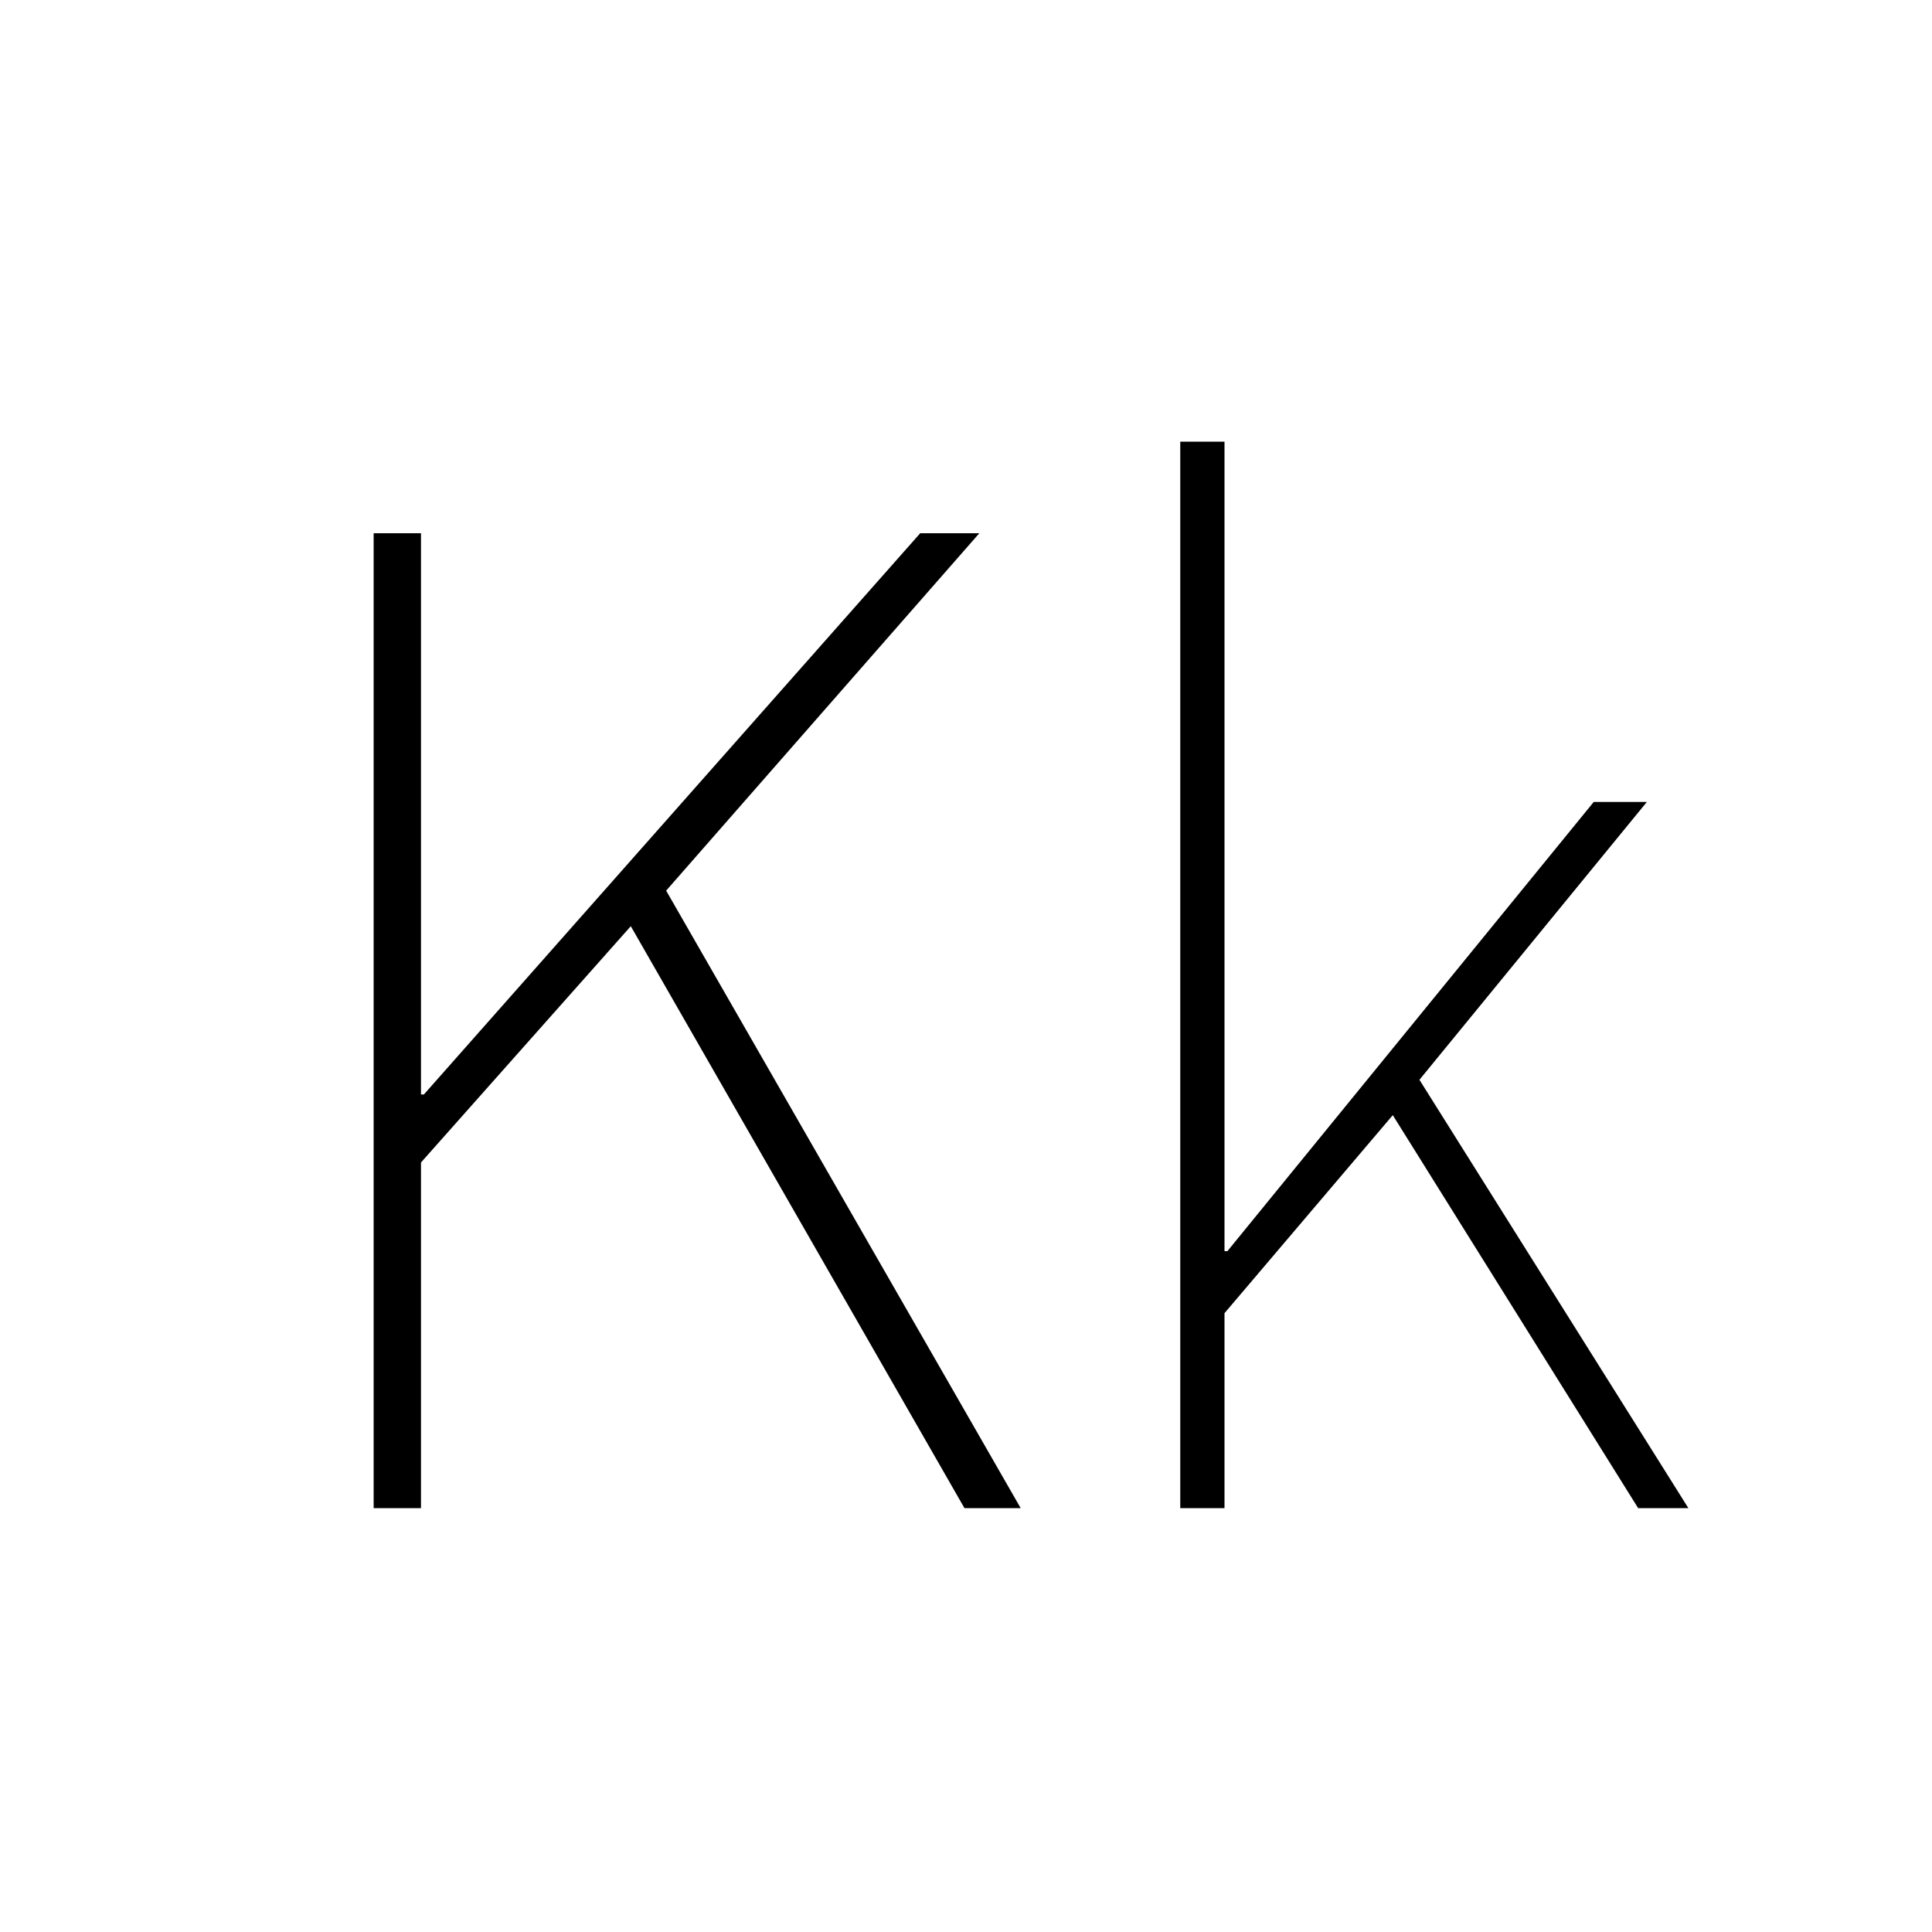
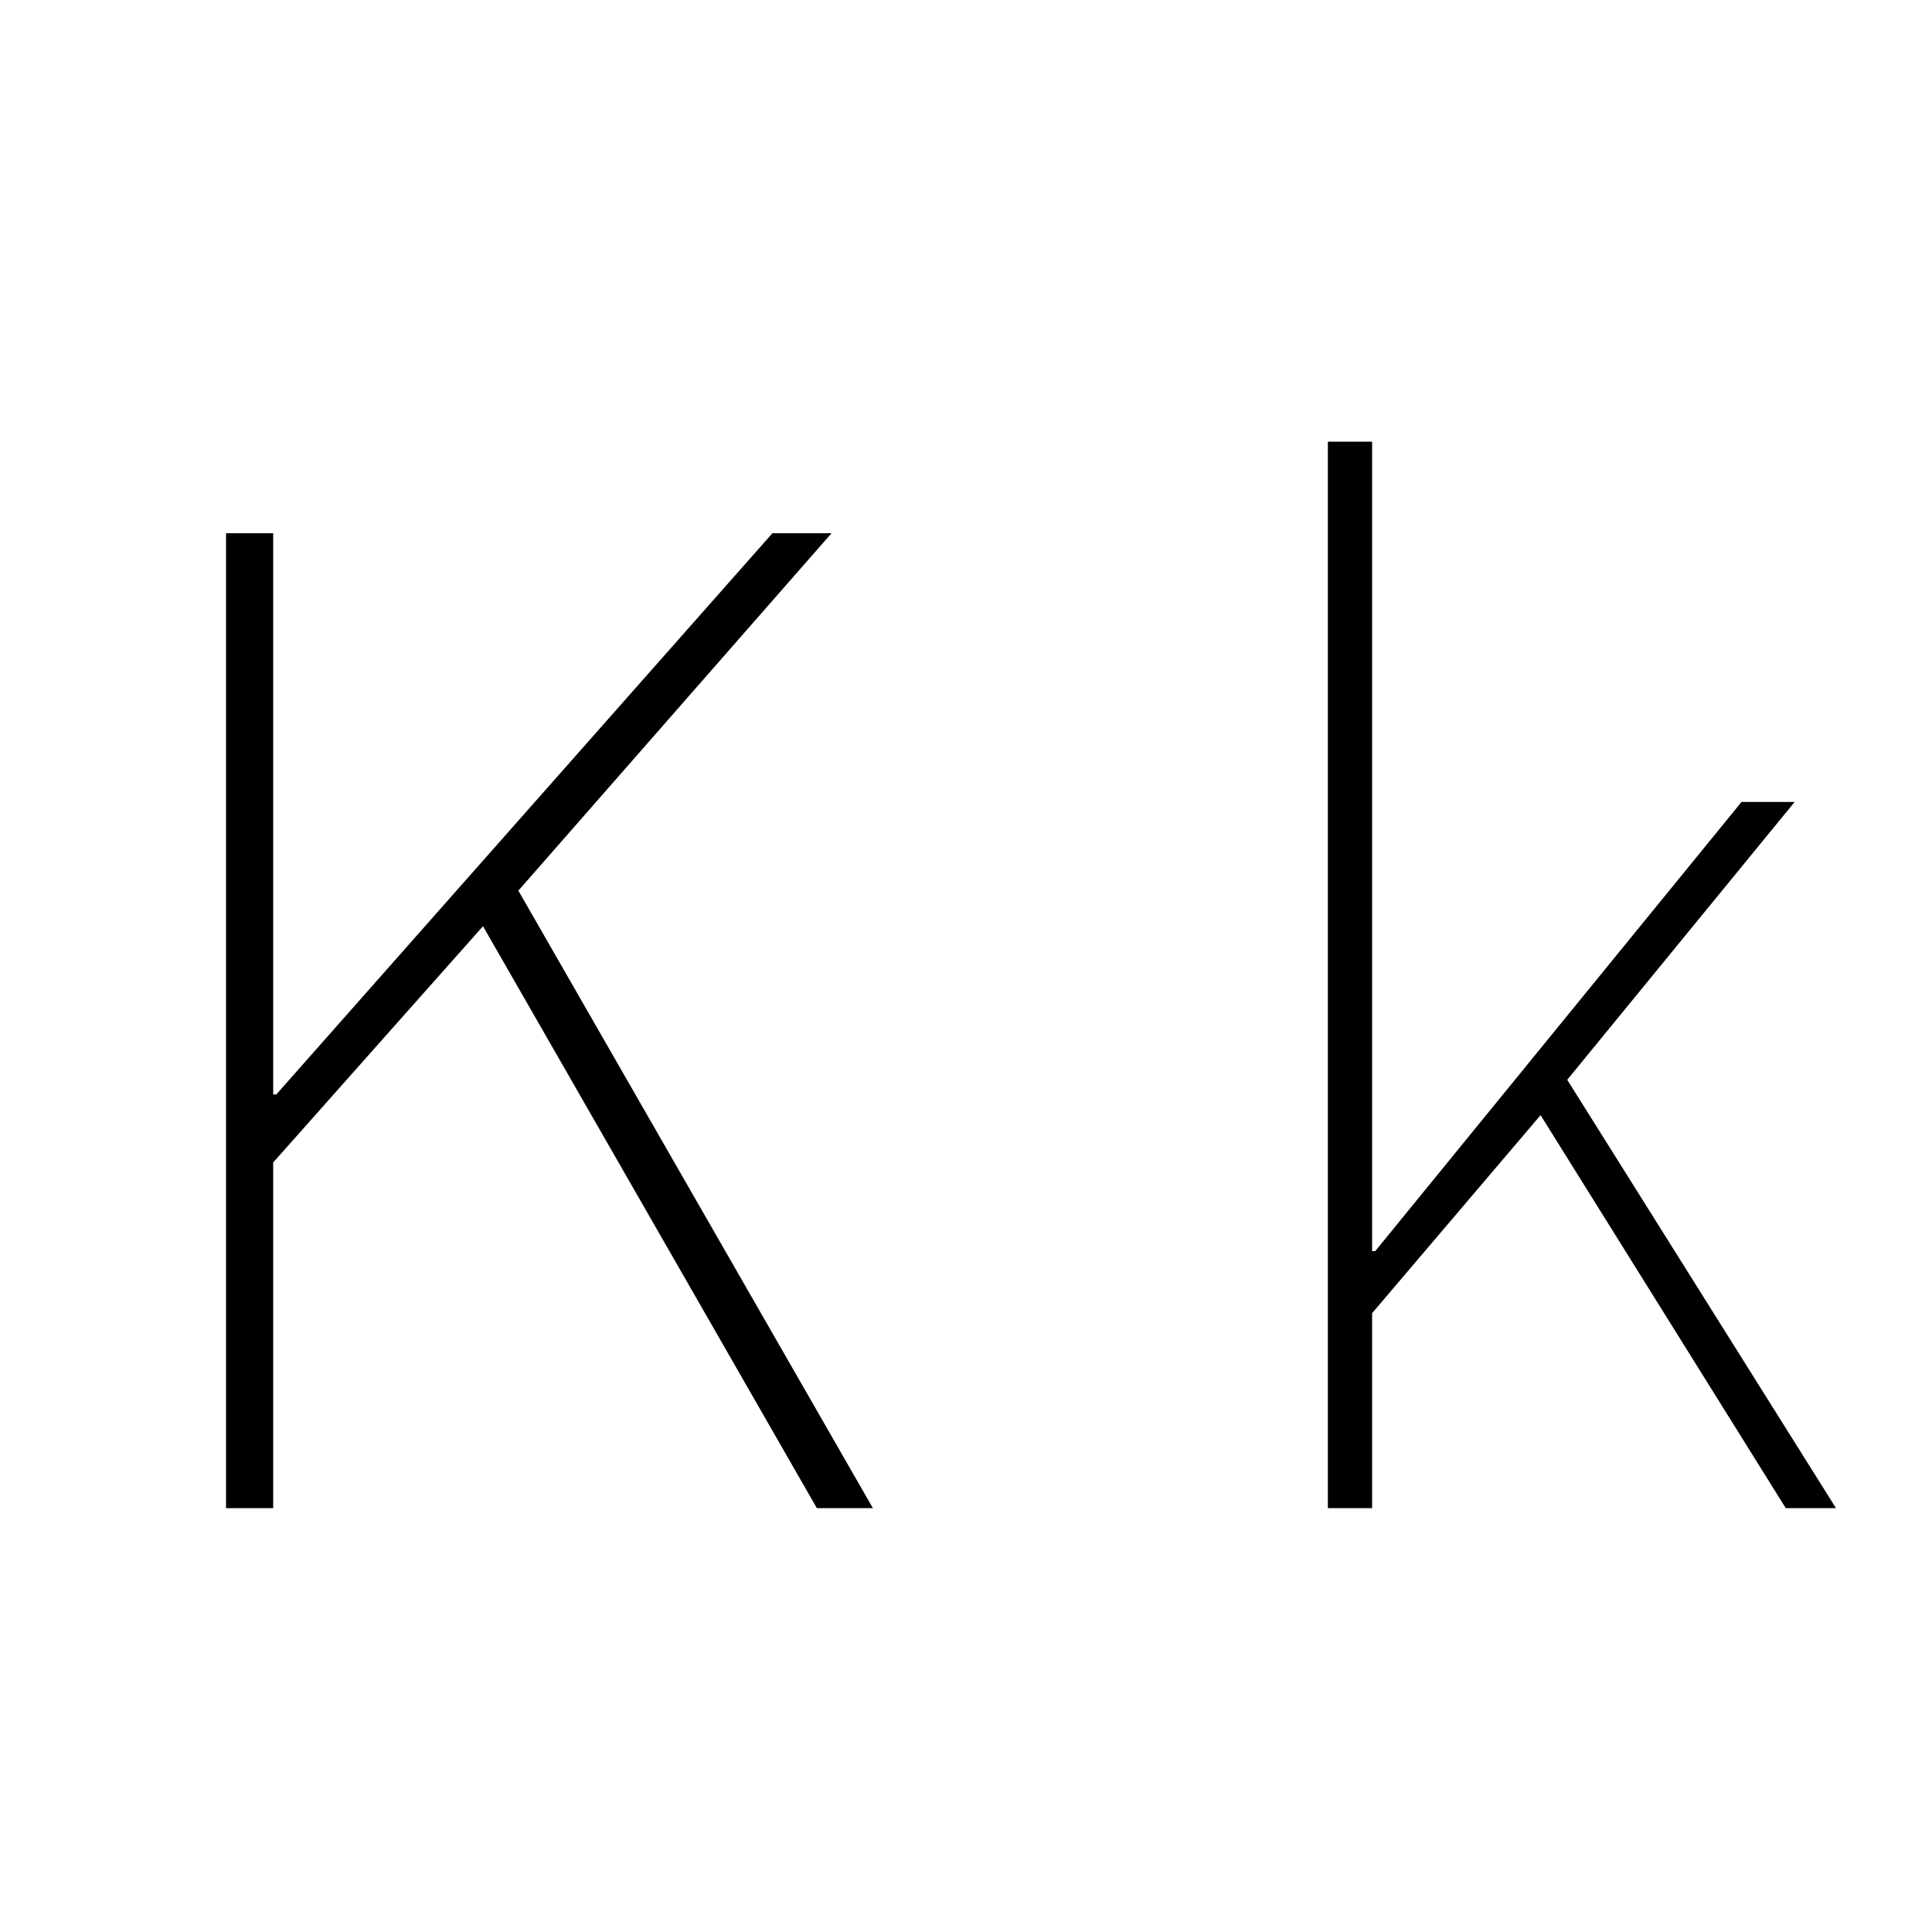
<svg xmlns="http://www.w3.org/2000/svg" width="100" height="100" version="1.1" id="svg1" viewBox="0 0 100 100">
-   <path fill="black" d="M21.79 78.06L19.34 78.06L19.34 27.60L21.79 27.60L21.79 56.65L21.94 56.65L47.63 27.60L50.69 27.60L34.48 46.10L52.83 78.06L49.92 78.06L32.65 47.94L21.79 60.17L21.79 78.06ZM63.38 78.06L61.09 78.06L61.09 22.86L63.38 22.86L63.38 64.76L63.53 64.76L82.49 41.51L85.24 41.51L73.47 55.89L87.39 78.06L84.79 78.06L72.09 57.72L63.38 67.97L63.38 78.06Z" />
+   <path fill="black" d="M14.14 78.06L11.70 78.06L11.70 27.60L14.14 27.60L14.14 56.65L14.30 56.65L39.98 27.60L43.04 27.60L26.83 46.10L45.18 78.06L42.28 78.06L25.00 47.94L14.14 60.17L14.14 78.06ZM71.02 78.06L68.73 78.06L68.73 22.86L71.02 22.86L71.02 64.76L71.18 64.76L90.14 41.51L92.89 41.51L81.12 55.89L95.03 78.06L92.43 78.06L79.74 57.72L71.02 67.97L71.02 78.06Z" />
</svg>
